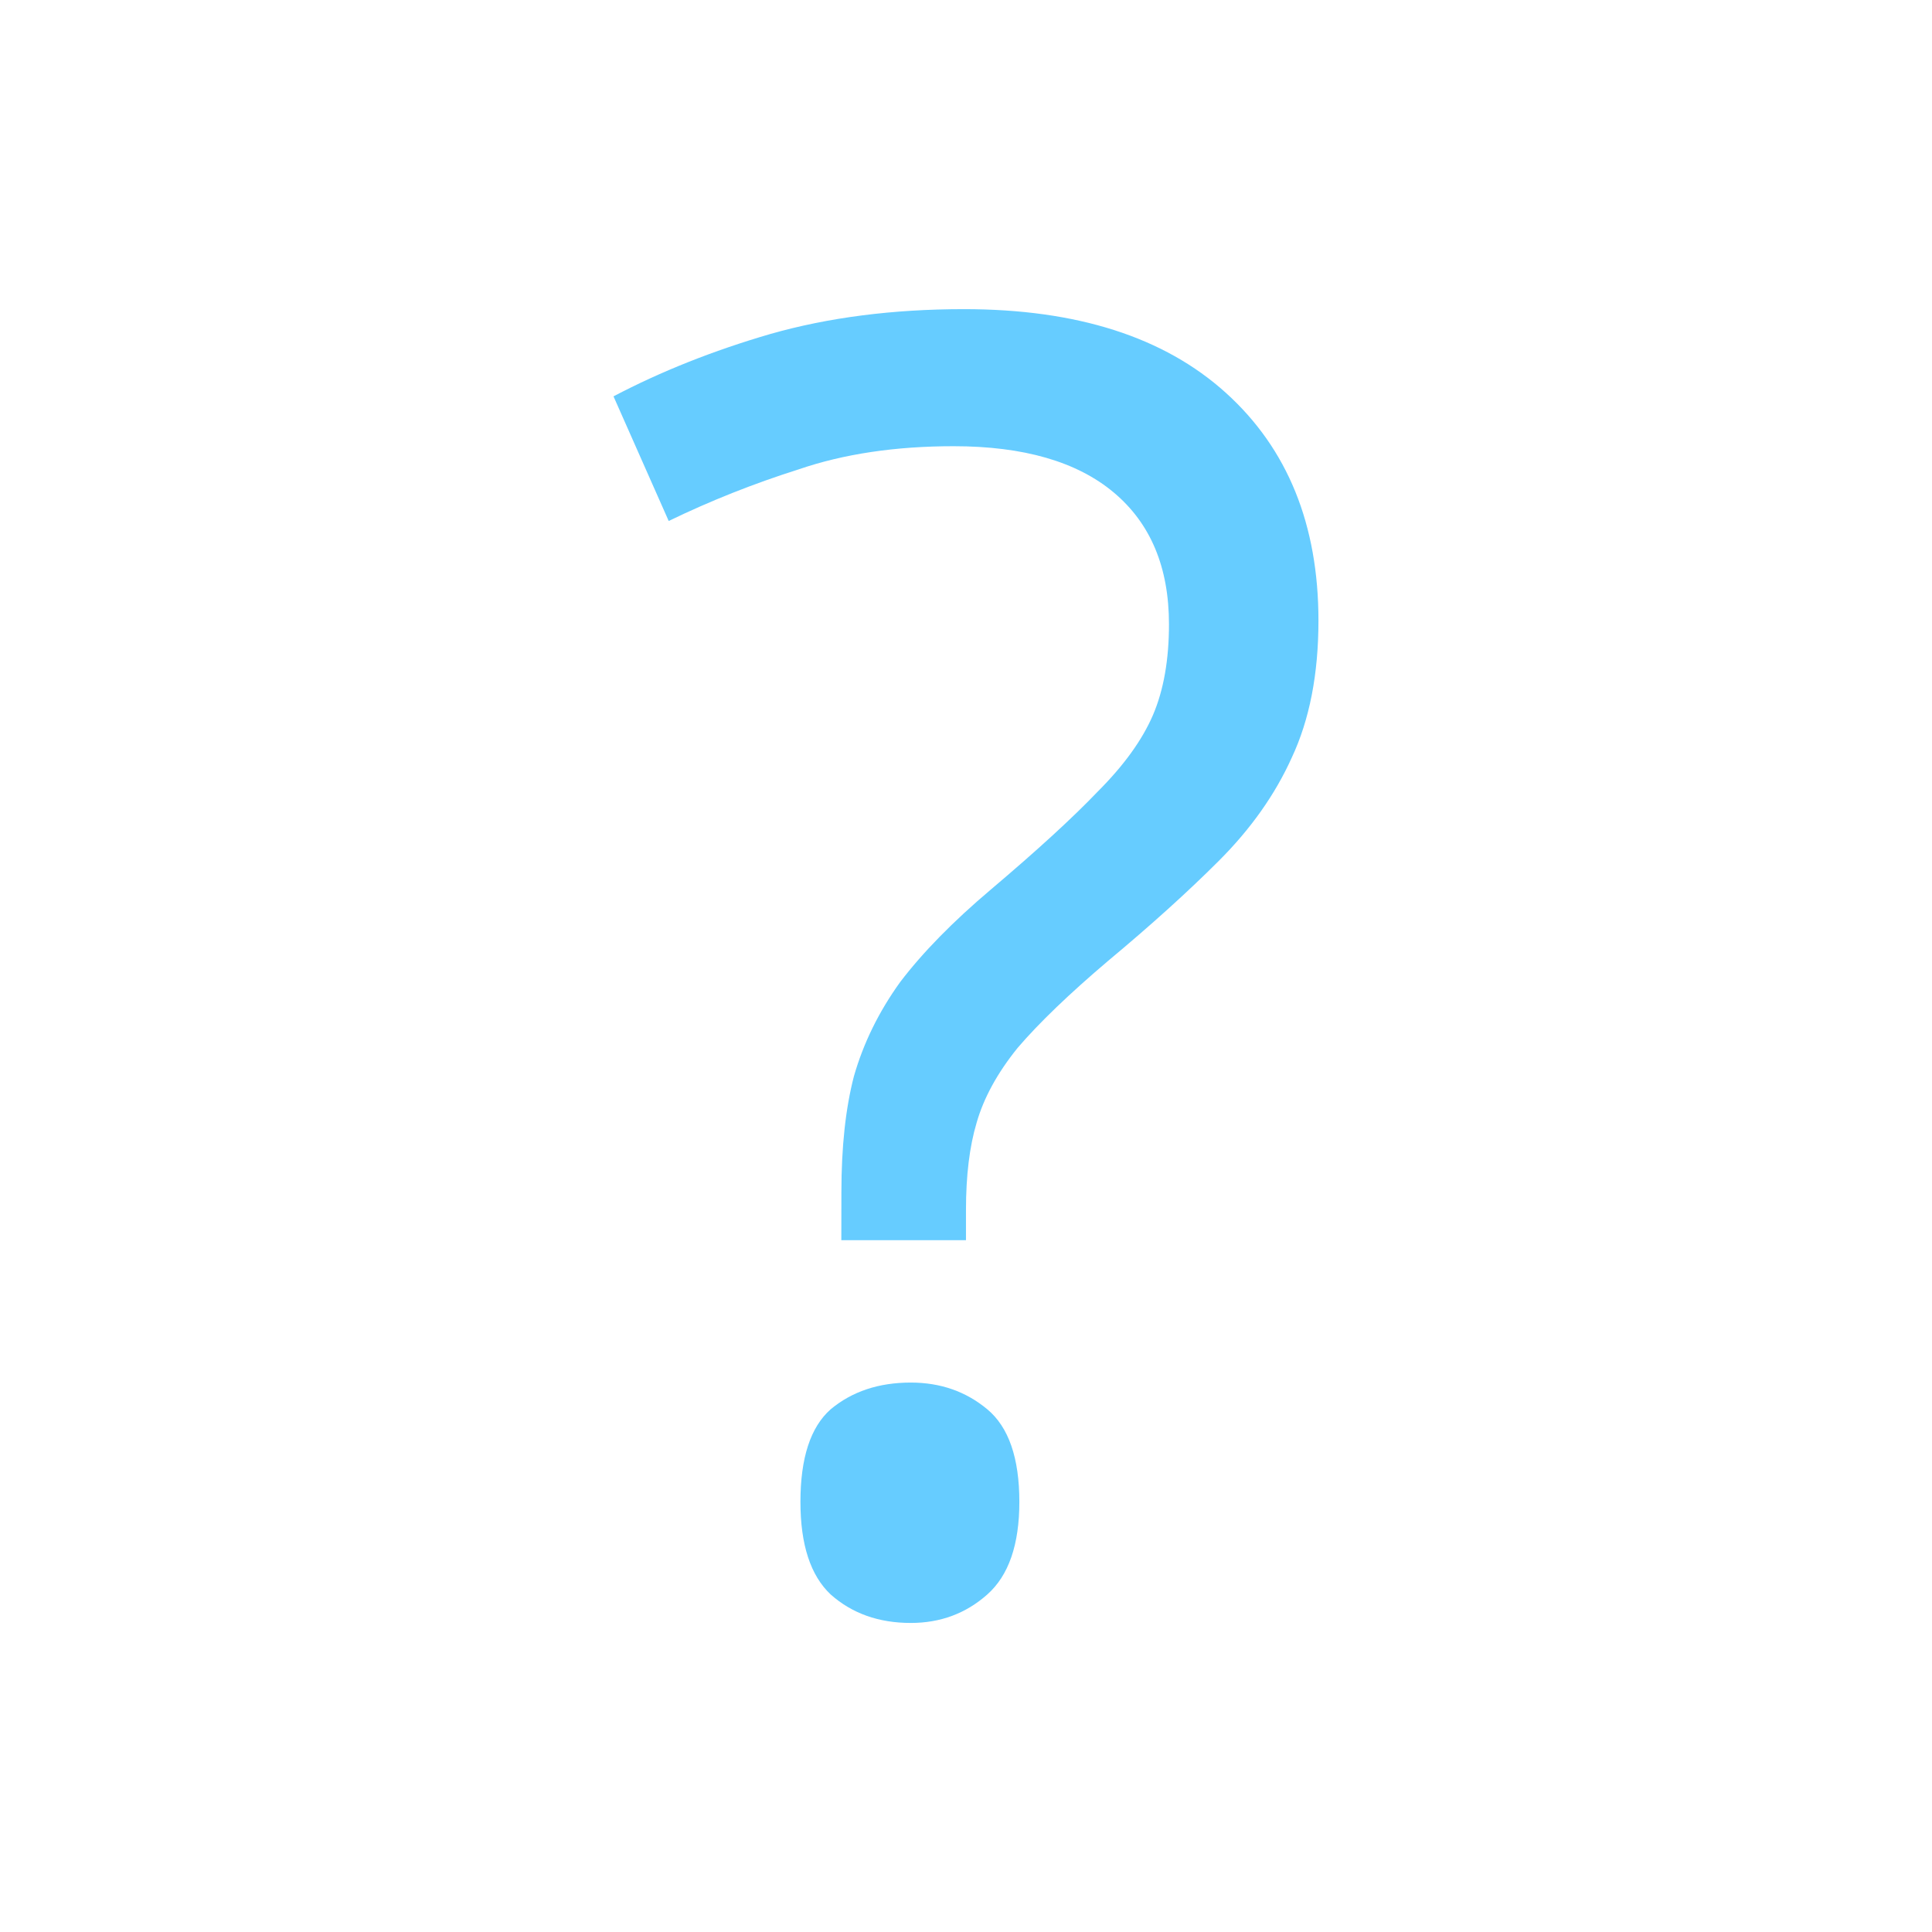
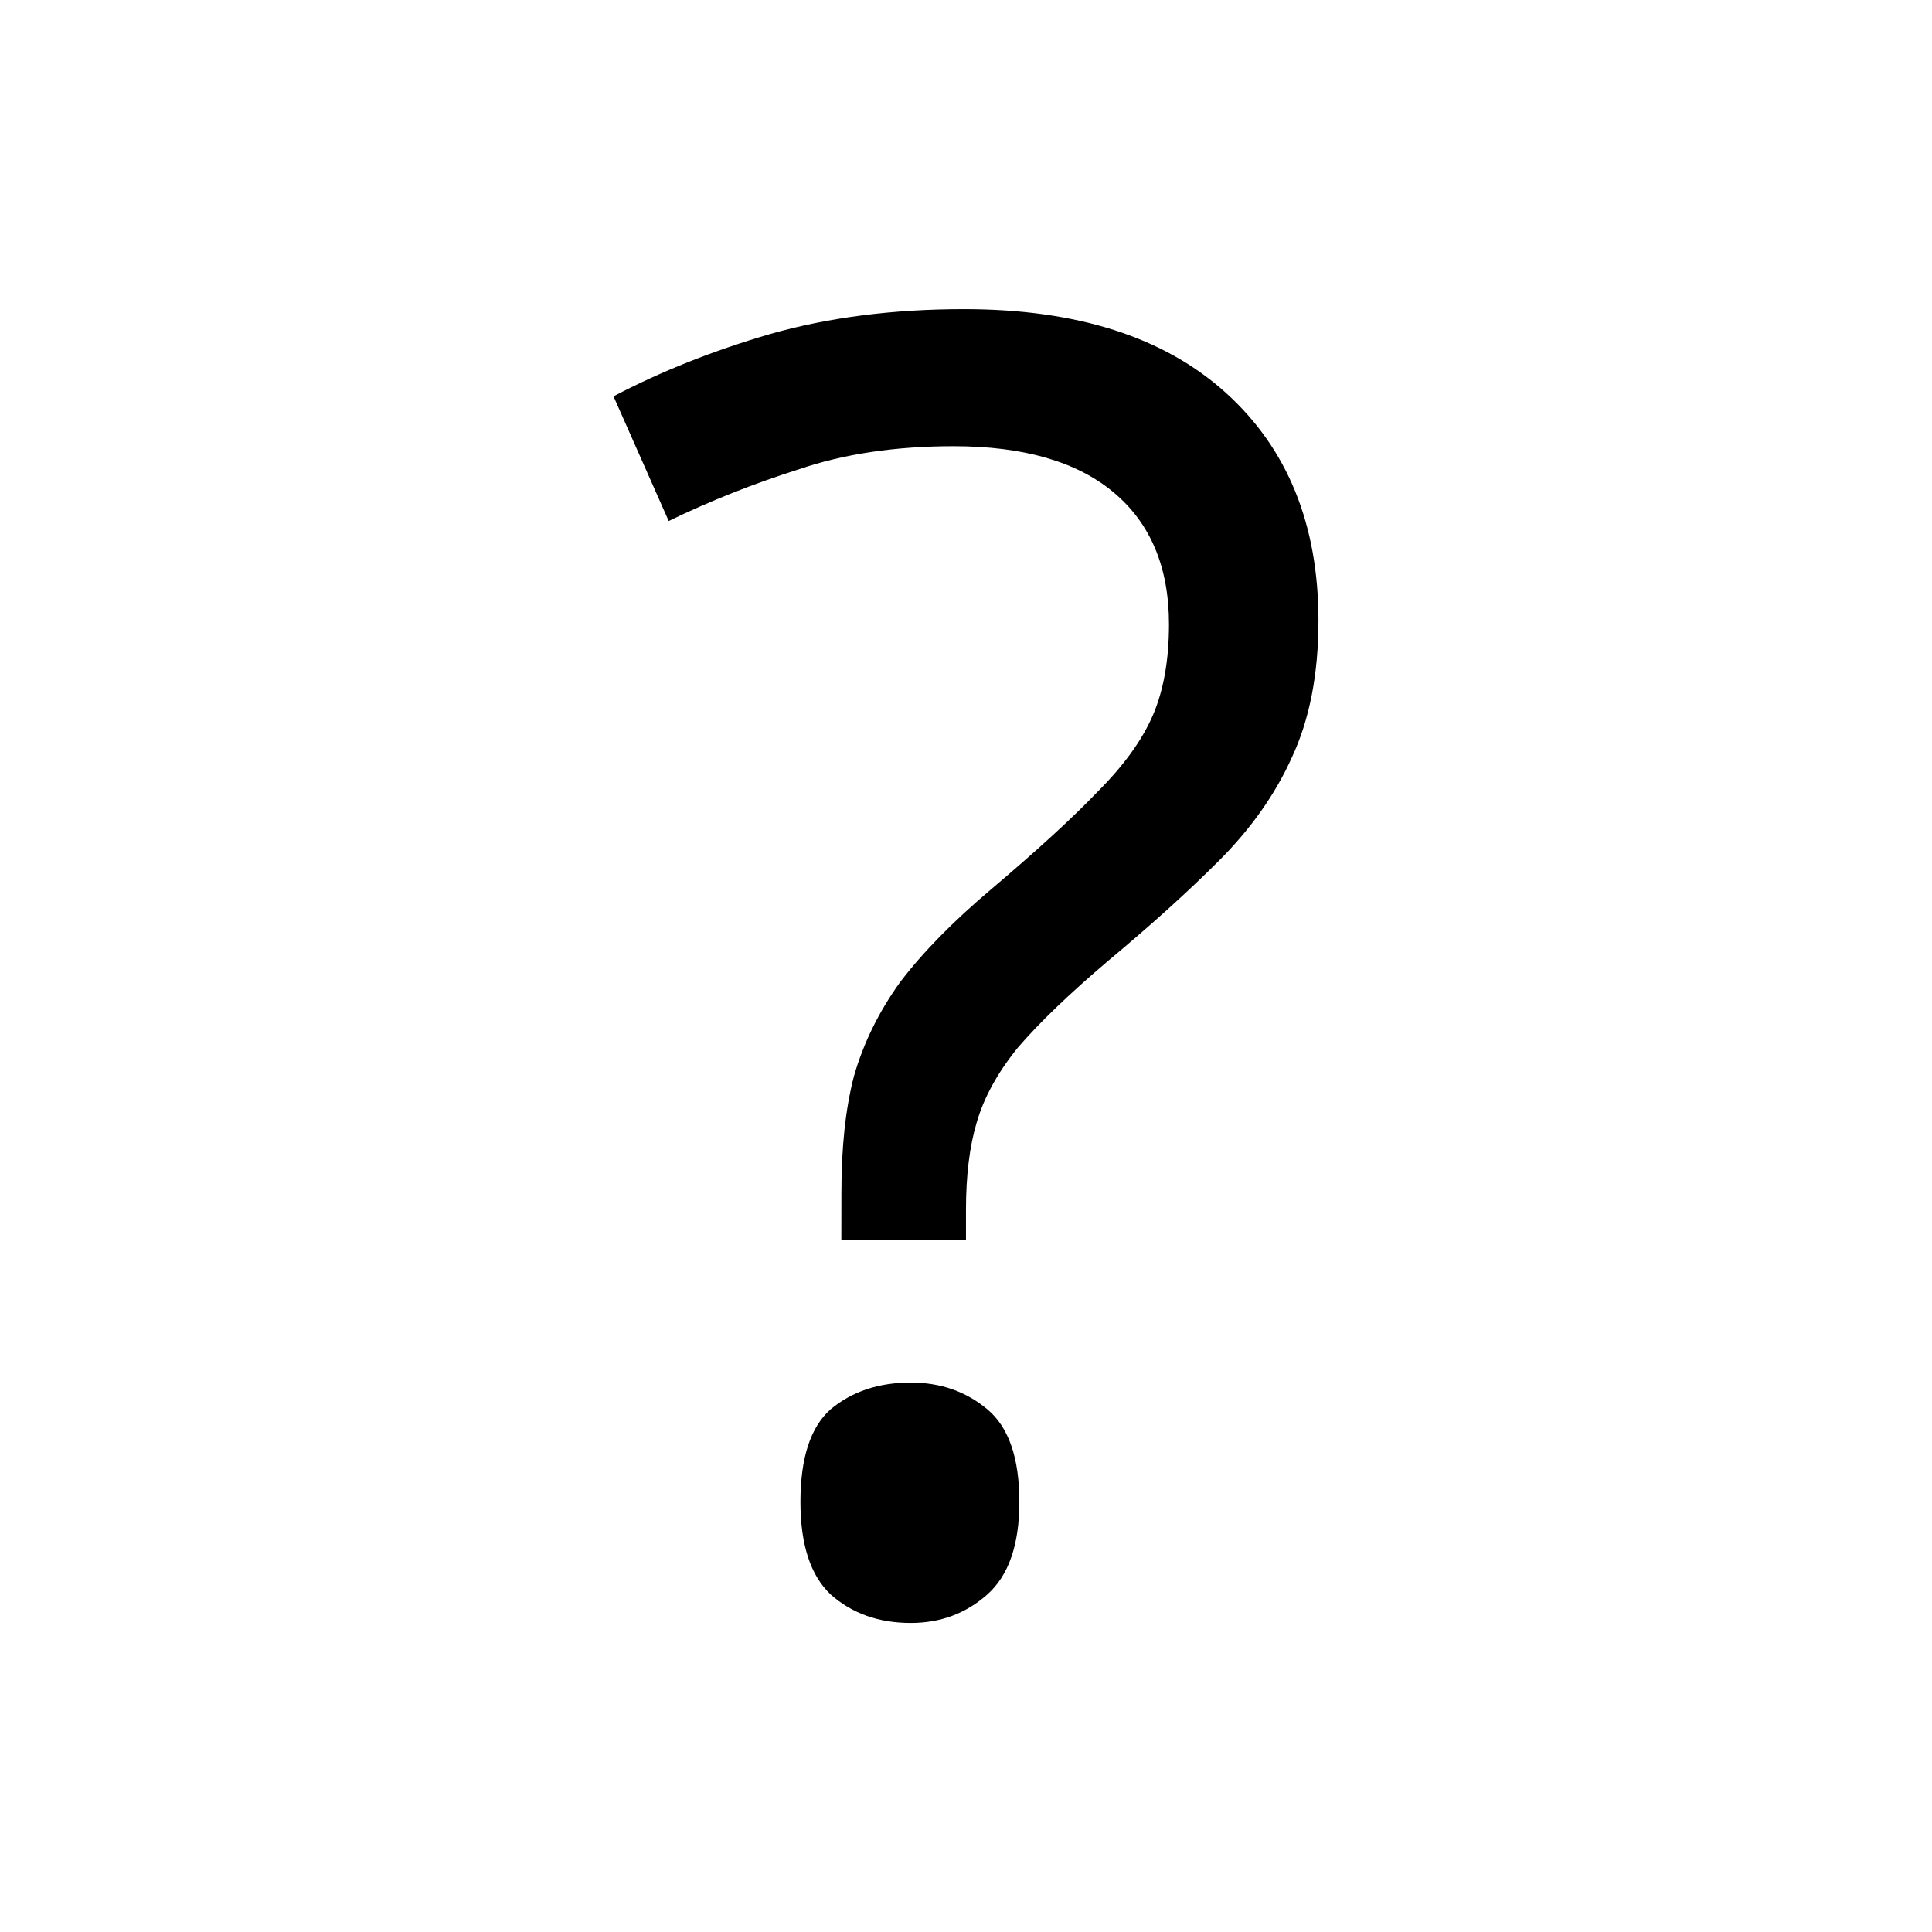
<svg xmlns="http://www.w3.org/2000/svg" width="16" height="16" viewBox="0 0 26.458 26.458" style="display:block">
  <g transform="translate(-26.45833,-185.2083)">
-     <path fill="#6cf" style="font-size:24.379px;line-height:1.25;font-family:'Noto Sans Symbols 2';-inkscape-font-specification:'Noto Sans Symbols 2, Normal';stroke-width:0.235" d="m 37.981,201.534 q 0,-0.926 0.171,-1.585 0.195,-0.683 0.634,-1.292 0.463,-0.609 1.243,-1.268 0.951,-0.805 1.463,-1.341 0.536,-0.536 0.756,-1.048 0.219,-0.512 0.219,-1.243 0,-1.17 -0.756,-1.804 -0.756,-0.634 -2.194,-0.634 -1.195,0 -2.121,0.317 -0.926,0.293 -1.78,0.707 l -0.756,-1.707 q 0.975,-0.512 2.145,-0.853 1.195,-0.341 2.657,-0.341 2.316,0 3.584,1.146 1.268,1.146 1.268,3.12 0,1.097 -0.366,1.877 -0.341,0.756 -1,1.414 -0.634,0.634 -1.511,1.365 -0.805,0.683 -1.243,1.195 -0.414,0.512 -0.561,1.024 -0.146,0.488 -0.146,1.195 v 0.414 h -1.707 z m -0.561,4.242 q 0,-0.902 0.414,-1.268 0.439,-0.366 1.097,-0.366 0.609,0 1.048,0.366 0.439,0.366 0.439,1.268 0,0.878 -0.439,1.268 -0.439,0.39 -1.048,0.39 -0.658,0 -1.097,-0.39 -0.414,-0.39 -0.414,-1.268 z" id="text7" aria-label="?" />
+     <path fill="#000" style="font-size:24.379px;line-height:1.25;font-family:'Noto Sans Symbols 2';-inkscape-font-specification:'Noto Sans Symbols 2, Normal';stroke-width:0.235" d="m 37.981,201.534 q 0,-0.926 0.171,-1.585 0.195,-0.683 0.634,-1.292 0.463,-0.609 1.243,-1.268 0.951,-0.805 1.463,-1.341 0.536,-0.536 0.756,-1.048 0.219,-0.512 0.219,-1.243 0,-1.17 -0.756,-1.804 -0.756,-0.634 -2.194,-0.634 -1.195,0 -2.121,0.317 -0.926,0.293 -1.78,0.707 l -0.756,-1.707 q 0.975,-0.512 2.145,-0.853 1.195,-0.341 2.657,-0.341 2.316,0 3.584,1.146 1.268,1.146 1.268,3.12 0,1.097 -0.366,1.877 -0.341,0.756 -1,1.414 -0.634,0.634 -1.511,1.365 -0.805,0.683 -1.243,1.195 -0.414,0.512 -0.561,1.024 -0.146,0.488 -0.146,1.195 v 0.414 h -1.707 z m -0.561,4.242 q 0,-0.902 0.414,-1.268 0.439,-0.366 1.097,-0.366 0.609,0 1.048,0.366 0.439,0.366 0.439,1.268 0,0.878 -0.439,1.268 -0.439,0.39 -1.048,0.39 -0.658,0 -1.097,-0.39 -0.414,-0.39 -0.414,-1.268 z" id="text7" aria-label="?" />
  </g>
</svg>
